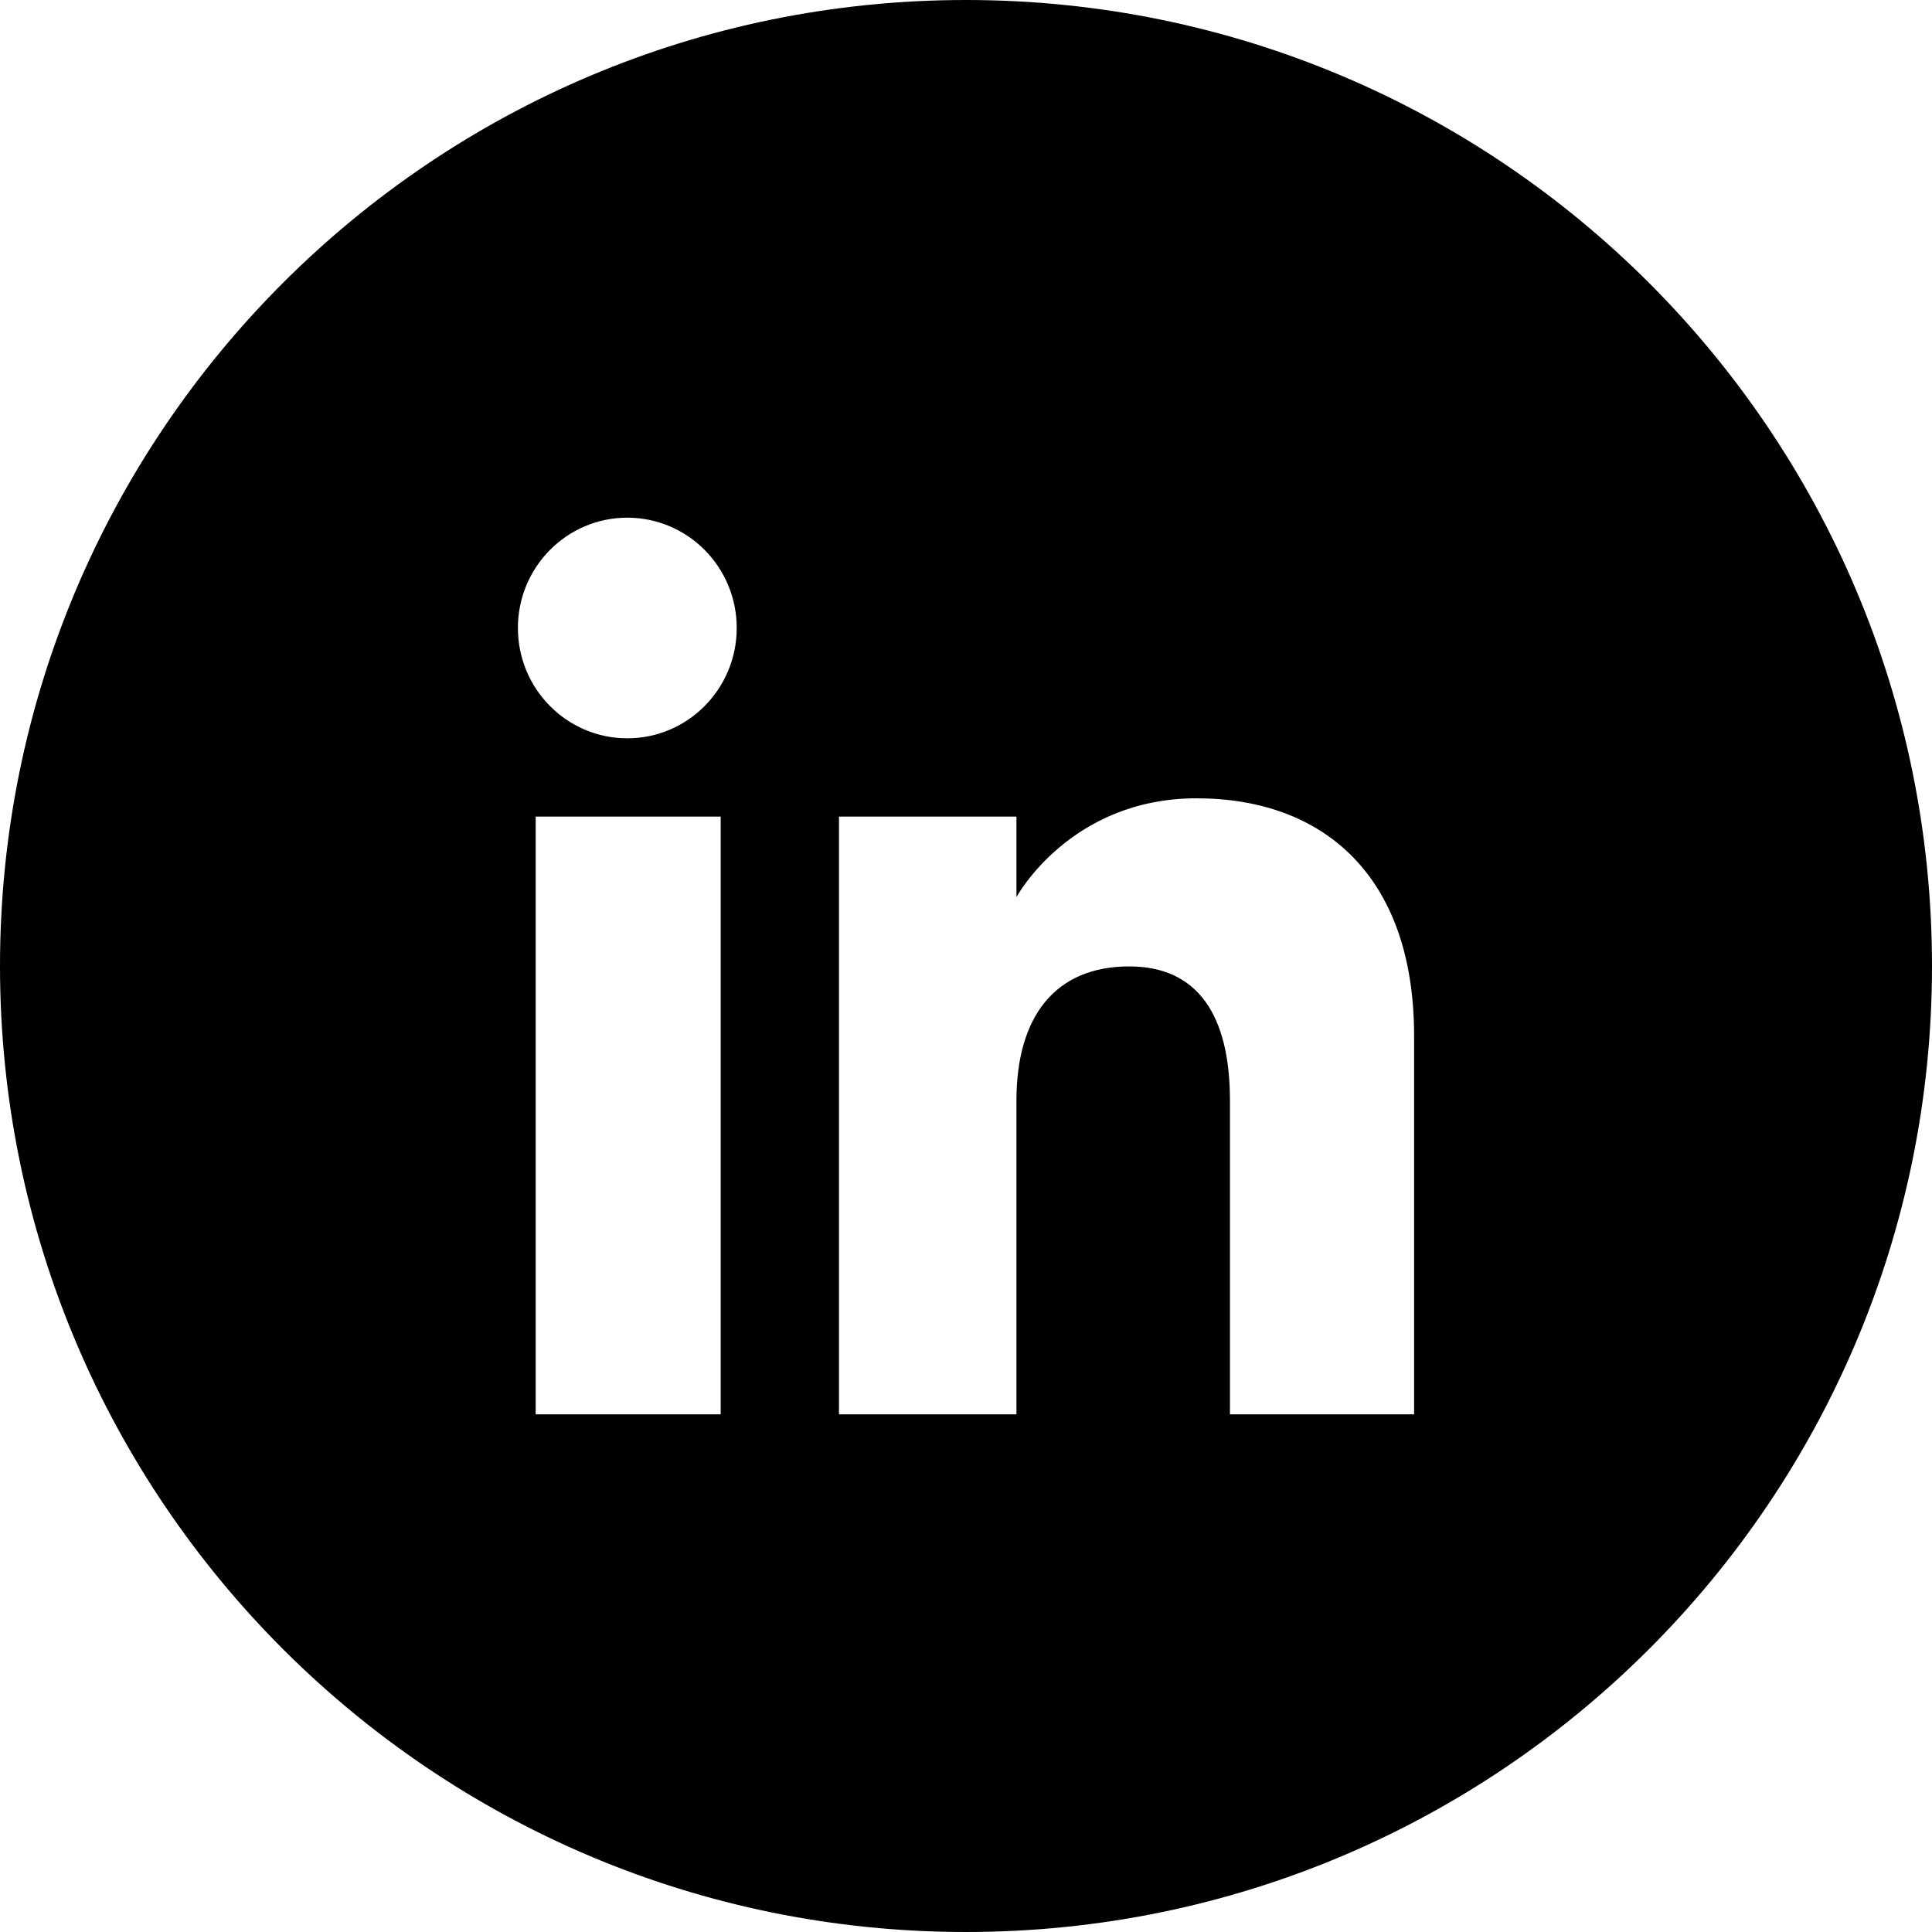
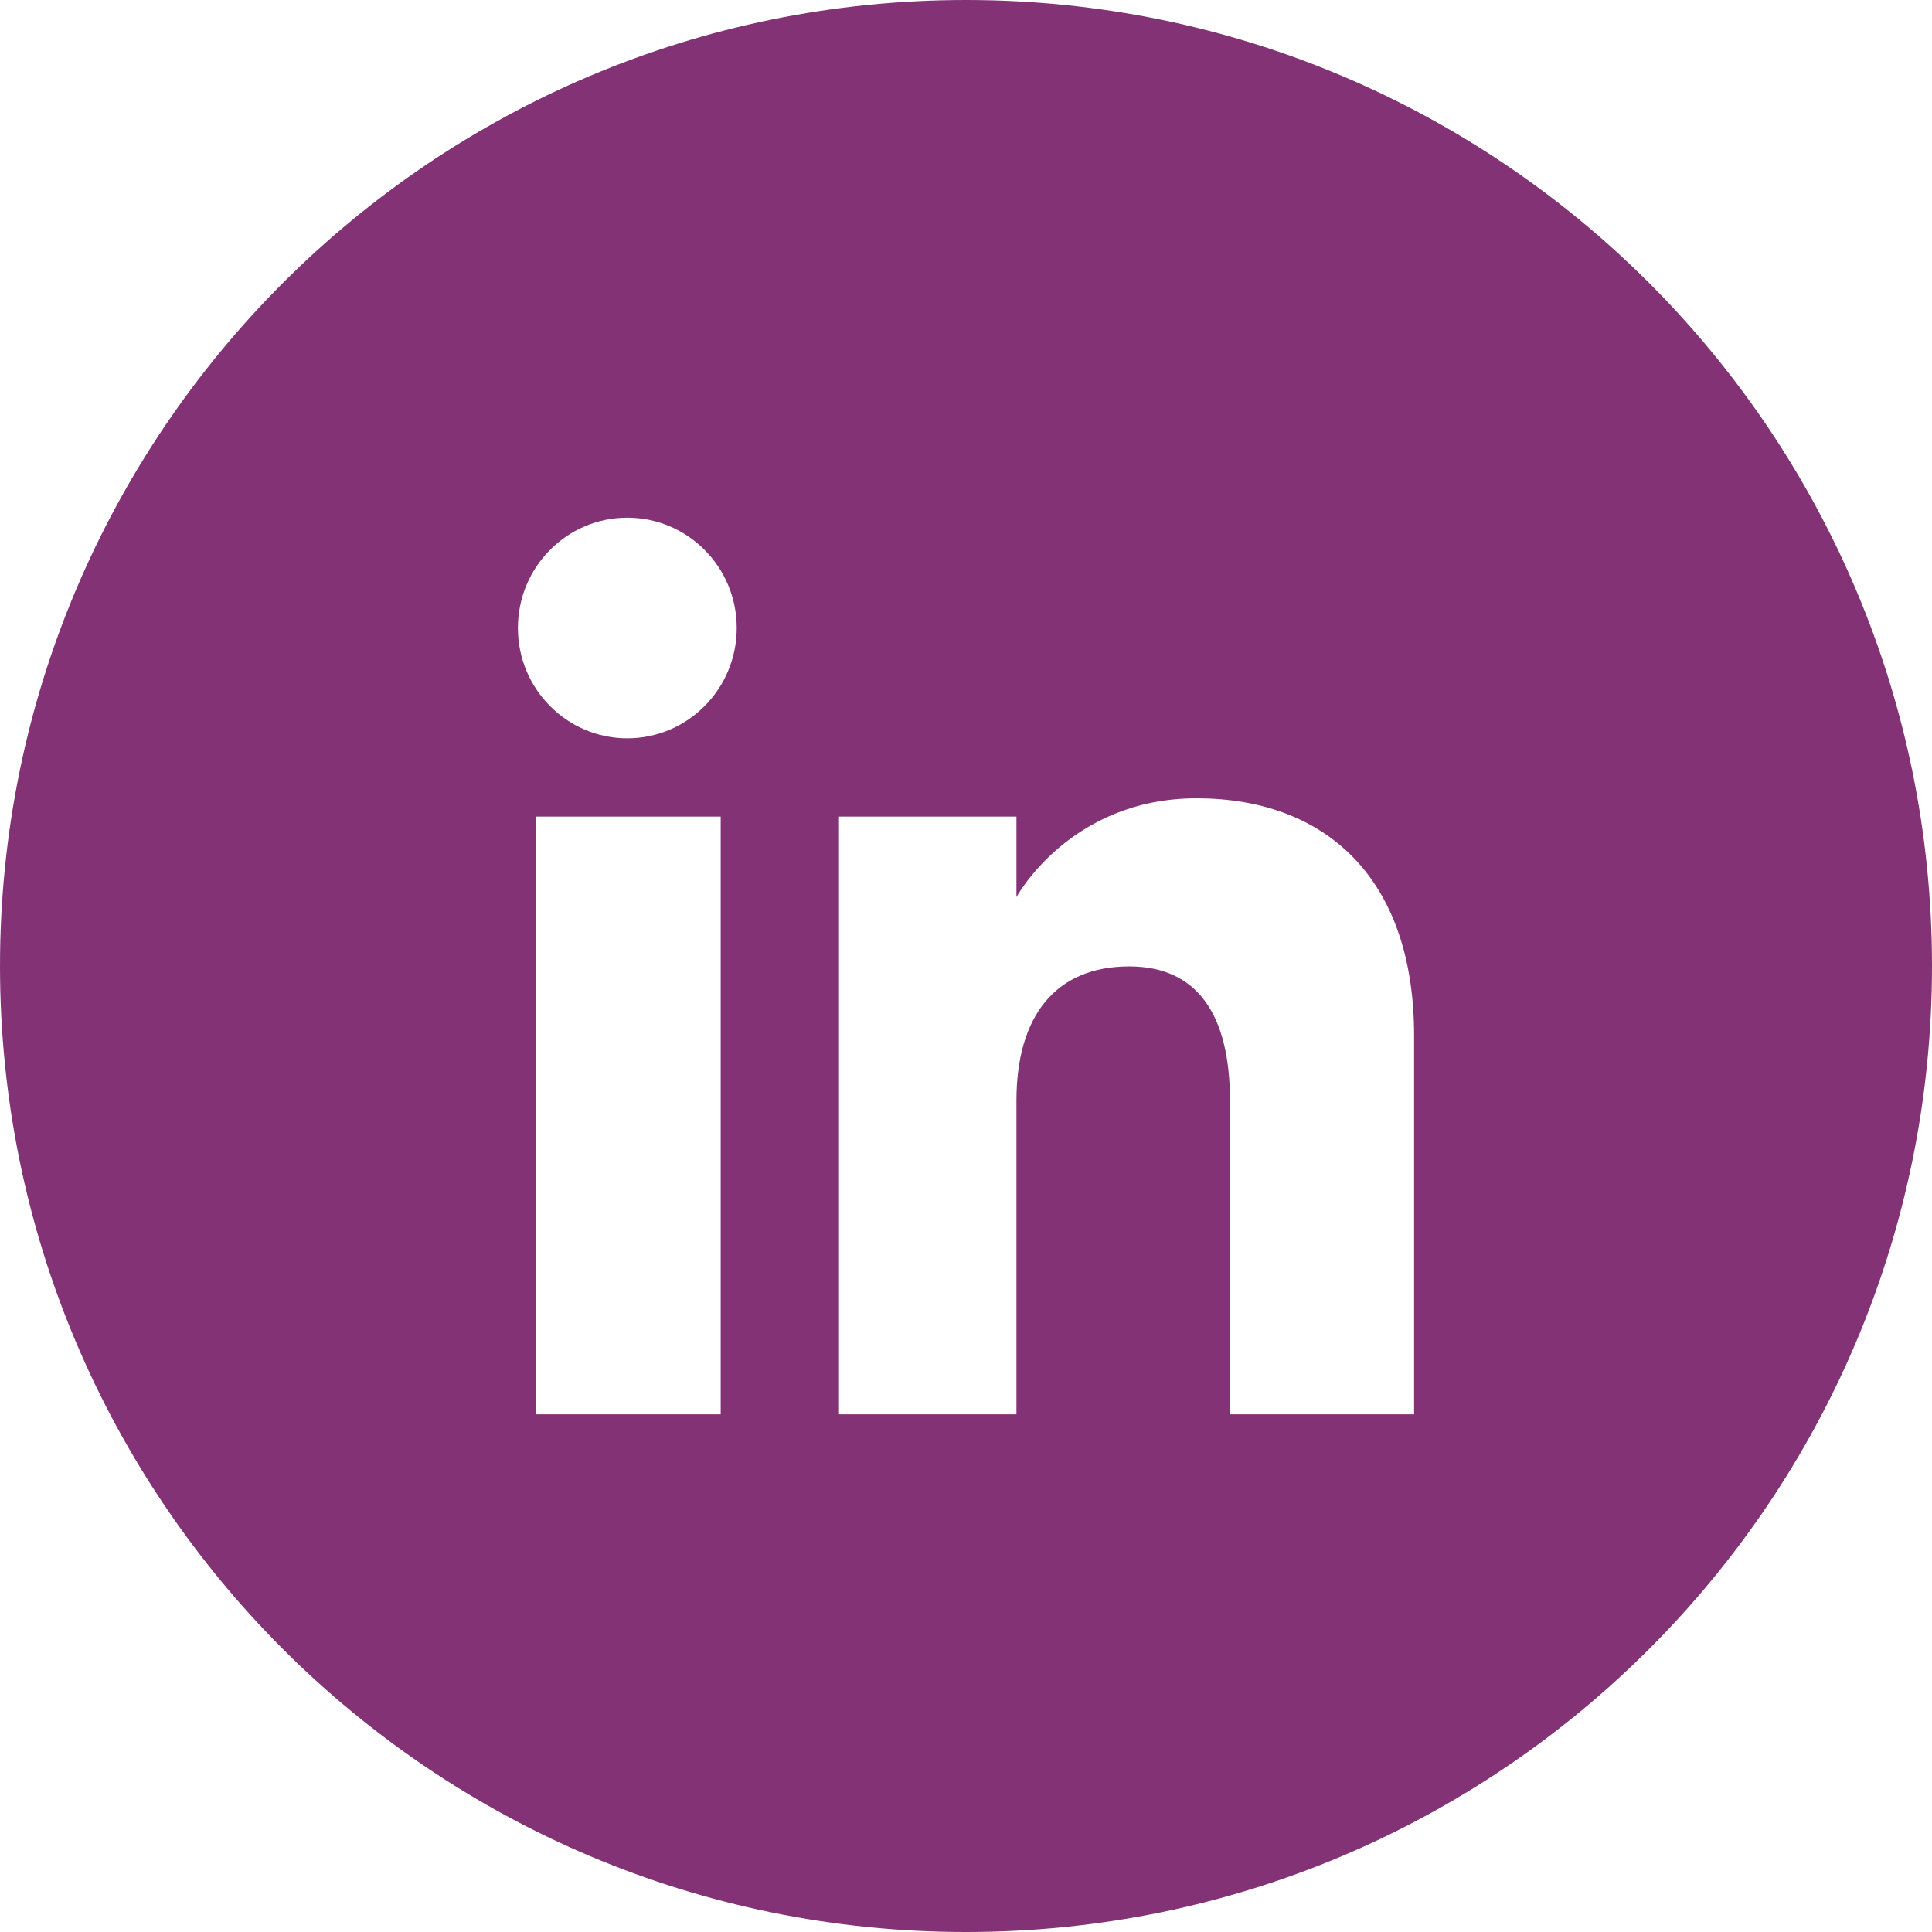
- <svg xmlns="http://www.w3.org/2000/svg" clip-rule="evenodd" fill-rule="evenodd" height="512" image-rendering="optimizeQuality" shape-rendering="geometricPrecision" text-rendering="geometricPrecision" viewBox="0 0 512 512" width="512">
+ <svg xmlns="http://www.w3.org/2000/svg" clip-rule="evenodd" fill-rule="evenodd" fill="#833375" height="512" image-rendering="optimizeQuality" shape-rendering="geometricPrecision" text-rendering="geometricPrecision" viewBox="0 0 512 512" width="512">
  <g id="Layer_x0020_1">
    <path d="m256 0c141.39 0 256 114.61 256 256s-114.61 256-256 256-256-114.61-256-256 114.61-256 256-256zm-114.04 374.81h49.03v-158.41h-49.03zm24.28-179.15c16.02 0 29-13.1 29-29.24s-12.98-29.23-29-29.23-28.99 13.09-28.99 29.23 12.97 29.24 28.99 29.24zm103.13 96c0-22.27 10.26-35.55 29.89-35.55 18.02 0 26.69 12.74 26.69 35.55v83.15h48.8s0-57.87 0-100.3-24.05-62.95-57.64-62.95c-33.6 0-47.74 26.18-47.74 26.18v-21.34h-47.03v158.41h47.03s0-58.75 0-83.15z" />
  </g>
</svg>
